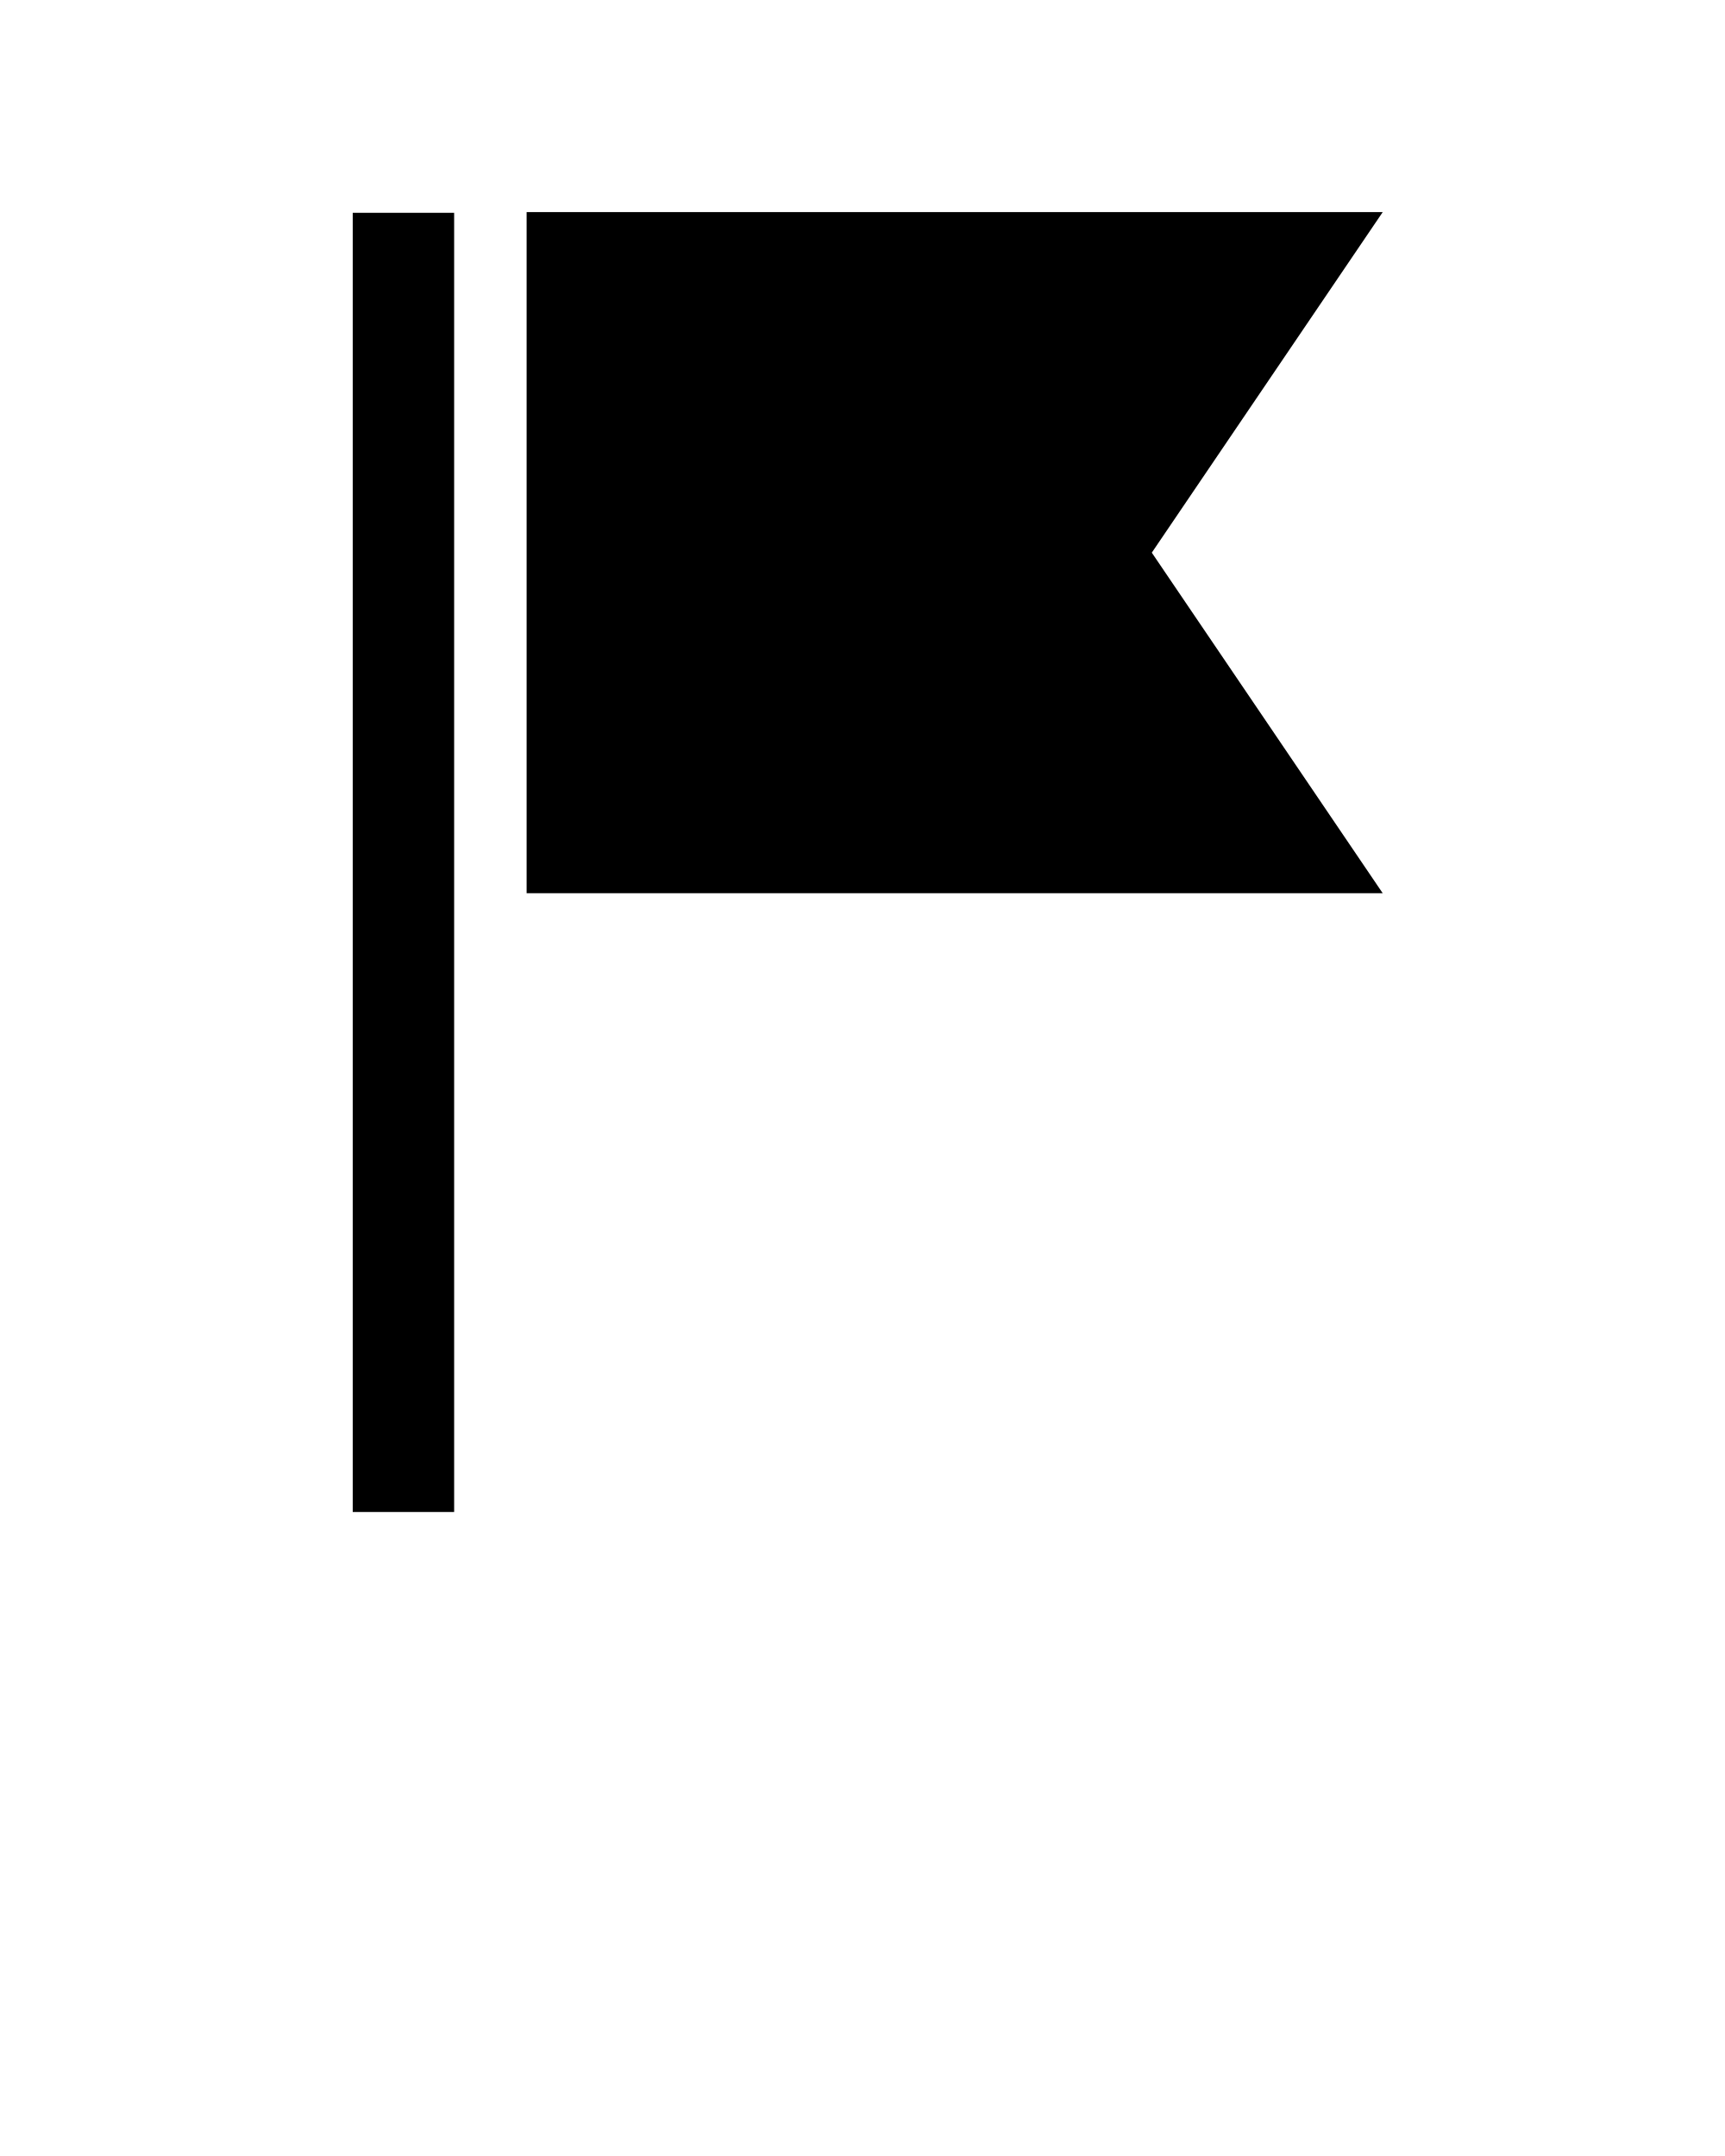
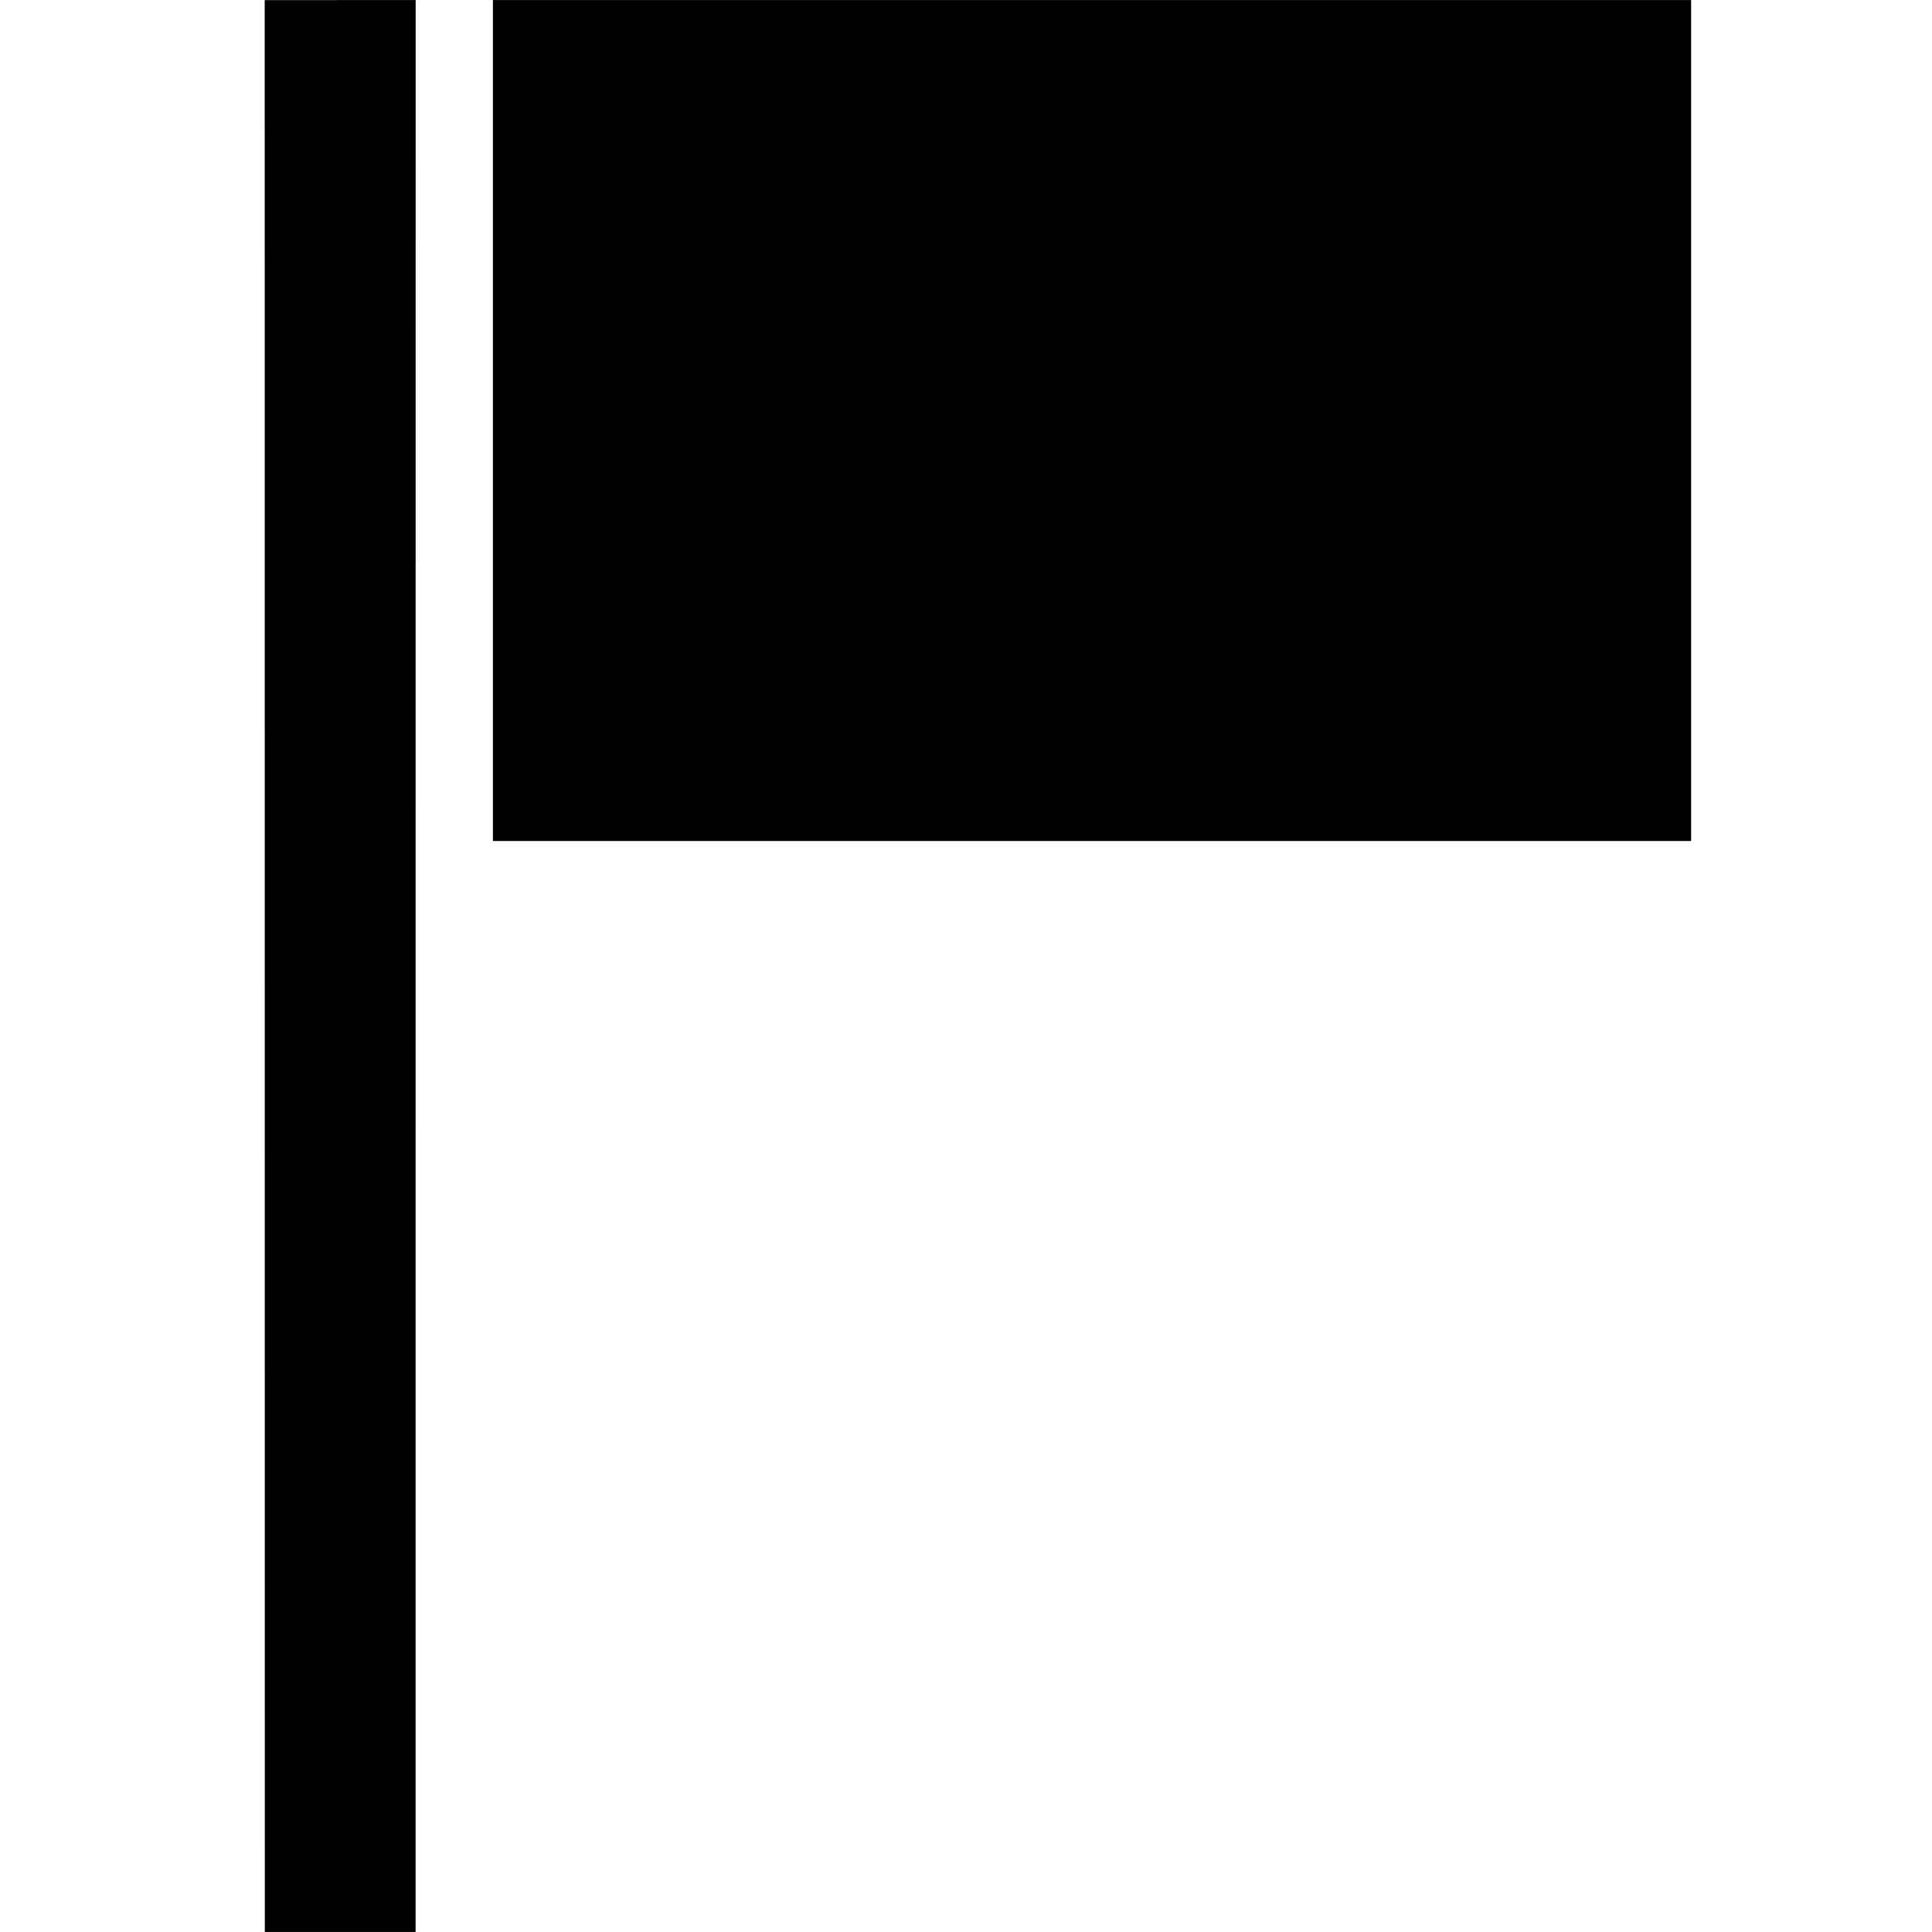
- <svg xmlns="http://www.w3.org/2000/svg" xmlns:xlink="http://www.w3.org/1999/xlink" version="1.1" x="0px" y="0px" viewBox="0 0 100 125" enable-background="new 0 0 100 100" xml:space="preserve">
-   <symbol viewBox="-27.299 -39.024 54.598 78.047">
-     <path fill="none" d="M11.157,34.02c-1.275-1.85-3.408-3.026-5.733-3.026c-2.13,0-4.118,0.985-5.424,2.607   c-1.306-1.622-3.294-2.607-5.423-2.607c-2.325,0-4.457,1.176-5.734,3.026c-1.275-1.85-3.408-3.026-5.733-3.026   c-1.913,0-3.648,0.776-4.908,2.029v-66.474c1.26,1.253,2.995,2.029,4.908,2.029c2.325,0,4.458-1.176,5.733-3.026   c1.277,1.85,3.409,3.026,5.734,3.026c2.129,0,4.117-0.986,5.423-2.607c1.306,1.622,3.294,2.607,5.424,2.607   c2.325,0,4.458-1.176,5.733-3.026c1.277,1.85,3.409,3.026,5.734,3.026c1.913,0,3.647-0.776,4.907-2.028v66.473   c-1.26-1.253-2.994-2.028-4.907-2.028C14.567,30.995,12.435,32.17,11.157,34.02z" />
-     <path fill="#000000" stroke="#000000" stroke-width="3" stroke-miterlimit="10" d="M-20.463-37.524   c0.391,1.615,1.839,2.822,3.573,2.822c1.733,0,3.181-1.207,3.572-2.822h4.323c0.391,1.615,1.839,2.822,3.573,2.822   s3.182-1.207,3.573-2.822h3.701c0.391,1.615,1.839,2.822,3.573,2.822s3.182-1.207,3.573-2.822h4.322   c0.391,1.615,1.839,2.822,3.573,2.822s3.182-1.207,3.573-2.822h5.335v75.047h-5.266c-0.219-1.825-1.759-3.25-3.641-3.25   s-3.423,1.425-3.641,3.25H9.065c-0.219-1.825-1.759-3.25-3.641-3.25s-3.423,1.425-3.641,3.25h-3.564   c-0.219-1.825-1.759-3.25-3.641-3.25s-3.423,1.425-3.641,3.25h-4.186c-0.219-1.825-1.758-3.25-3.641-3.25   c-1.883,0-3.423,1.425-3.641,3.25h-5.267v-75.047H-20.463z" />
-   </symbol>
-   <symbol viewBox="-30.282 -48.056 60.563 94.113">
-     <path fill="#000000" stroke="#000000" stroke-width="6" stroke-miterlimit="10" d="M16.006,43.056   c-3.233-4.883-8.77-8.108-15.065-8.108s-11.832,3.225-15.065,8.108h-10.584v-88.113h10.584c3.233,4.883,8.77,8.108,15.065,8.108   s11.832-3.224,15.065-8.108H26.59v88.113H16.006z" />
-     <line fill="none" stroke="#000000" stroke-width="5" stroke-linecap="round" stroke-linejoin="round" stroke-miterlimit="10" stroke-dasharray="7,8" x1="27.781" y1="-20.755" x2="-27.782" y2="-20.755" />
-   </symbol>
-   <symbol viewBox="-24.712 -42.834 54.356 85.667">
-     <path fill="#000000" stroke="#000000" stroke-width="5" stroke-miterlimit="10" d="M17.181,40.333h-4.475   c-0.466-2.355-2.539-4.131-5.031-4.131c-2.491,0-4.565,1.776-5.03,4.131h-4.883c-0.466-2.355-2.539-4.131-5.031-4.131   c-2.491,0-4.565,1.776-5.03,4.131h-4.883c-0.466-2.355-2.539-4.131-5.03-4.131v-72.023c2.622,0,4.76-1.974,5.069-4.512h4.806   c0.309,2.539,2.447,4.512,5.069,4.512c2.622,0,4.76-1.974,5.069-4.512h4.806c0.309,2.539,2.447,4.512,5.069,4.512   c2.622,0,4.76-1.974,5.069-4.512h4.398c0.309,2.539,2.447,4.512,5.069,4.512v72.023C19.72,36.202,17.647,37.978,17.181,40.333z" />
-     <line fill="none" stroke="#000000" stroke-width="4" stroke-linecap="round" stroke-linejoin="round" stroke-miterlimit="10" stroke-dasharray="7,6" x1="-22.644" y1="-17.395" x2="27.644" y2="-17.395" />
-   </symbol>
-   <symbol viewBox="-23.971 -42.094 47.944 84.188">
-     <g>
-       <path fill="#000000" stroke="#000000" stroke-width="3.521" stroke-miterlimit="10" d="M17.182,40.333h-4.475    c-0.466-2.355-2.539-4.131-5.031-4.131c-2.491,0-4.565,1.776-5.03,4.131h-4.883c-0.466-2.355-2.539-4.131-5.031-4.131    c-2.491,0-4.565,1.776-5.03,4.131h-4.883c-0.466-2.355-2.539-4.131-5.03-4.131v-72.023c2.622,0,4.76-1.974,5.069-4.512h4.806    c0.309,2.539,2.447,4.512,5.069,4.512c2.622,0,4.76-1.974,5.069-4.512h4.806c0.309,2.539,2.447,4.512,5.069,4.512    c2.622,0,4.76-1.974,5.069-4.512h4.398c0.309,2.539,2.447,4.512,5.069,4.512v72.023C19.721,36.202,17.648,37.978,17.182,40.333z" />
-     </g>
-     <polygon fill="#000000" stroke="#000000" stroke-width="3.811" stroke-miterlimit="10" points="5.14,17.02 11.952,13.853    8.431,7.217 7.524,-0.241 0.124,1.057 -7.248,-0.385 -8.301,7.053 -11.951,13.62 -5.201,16.919 -0.084,22.42  " />
-   </symbol>
-   <symbol id="a" viewBox="-21.087 -31.266 42.17 72.87">
-     <path fill="#000000" stroke="#000000" stroke-width="5" stroke-miterlimit="10" d="M6.373,39.104h5.21c0-3.87,3.13-7,7-7v-53.87   c-3.87,0-7-3.14-7-7h-5.21" />
-     <path fill="#000000" stroke="#000000" stroke-width="5" stroke-miterlimit="10" d="M-6.377-28.766h-5.21c0,3.86-3.13,7-7,7v53.87   c3.87,0,7,3.13,7,7h5.21" />
-     <line fill="none" stroke="#000000" stroke-width="5" stroke-miterlimit="10" x1="2.373" y1="39.104" x2="-2.377" y2="39.104" />
-     <line fill="none" stroke="#000000" stroke-width="5" stroke-miterlimit="10" x1="2.373" y1="-28.766" x2="-2.377" y2="-28.766" />
-     <g>
-       <path stroke="#000000" stroke-width="0.9" stroke-miterlimit="10" d="M-9.901-10.118c0-0.994-0.806-1.8-1.8-1.8    s-1.8,0.806-1.8,1.8s0.806,1.8,1.8,1.8S-9.901-9.124-9.901-10.118z" />
-       <path stroke="#000000" stroke-width="0.9" stroke-miterlimit="10" d="M-2.101-10.118c0-0.994-0.806-1.8-1.8-1.8    s-1.8,0.806-1.8,1.8s0.806,1.8,1.8,1.8S-2.101-9.124-2.101-10.118z" />
-       <path stroke="#000000" stroke-width="0.9" stroke-miterlimit="10" d="M5.699-10.118c0-0.994-0.806-1.8-1.8-1.8s-1.8,0.806-1.8,1.8    s0.806,1.8,1.8,1.8S5.699-9.124,5.699-10.118z" />
-       <path stroke="#000000" stroke-width="0.9" stroke-miterlimit="10" d="M13.499-10.118c0-0.994-0.806-1.8-1.8-1.8    s-1.8,0.806-1.8,1.8s0.806,1.8,1.8,1.8S13.499-9.124,13.499-10.118z" />
-     </g>
-   </symbol>
-   <symbol viewBox="-21.086 -31.266 42.17 72.87">
-     <use xlink:href="#a" width="42.17" height="72.87" x="-21.087" y="-31.266" transform="matrix(1 0 0 1 6.996482e-004 -2.671033e-004)" overflow="visible" />
-     <line fill="none" stroke="#000000" stroke-width="4" stroke-miterlimit="10" x1="9.224" y1="13.75" x2="-9.223" y2="13.75" />
-   </symbol>
-   <g display="none">
-     <path display="inline" fill="#000000" d="M348.792,354.743H-889.006c-2.084,0-3.789-1.705-3.789-3.789V-836.211   c0-2.084,1.705-3.789,3.789-3.789H348.792c2.084,0,3.789,1.705,3.789,3.789V350.954   C352.582,353.038,350.877,354.743,348.792,354.743z" />
-   </g>
-   <g>
-     <g>
-       <polygon points="30.529,12.298 30.529,51.787 80.157,51.787 66.771,32.042 80.157,12.298   " />
-       <rect x="20.448" y="12.338" width="5.879" height="75.324" />
-     </g>
+ <svg xmlns="http://www.w3.org/2000/svg" viewBox="0 0 512 512" version="1.1" id="svg1" xml:space="preserve">
+   <defs id="defs1" />
+   <g id="layer1">
+     <path d="M 70.143,0.031 70.179,511.987 h 39.955 l 0.02,-511.978 z" id="path1" />
+     <path d="M 130.626,0.014 130.626,222.872 H 448.16 V 0.016 Z" id="path2" />
  </g>
</svg>
